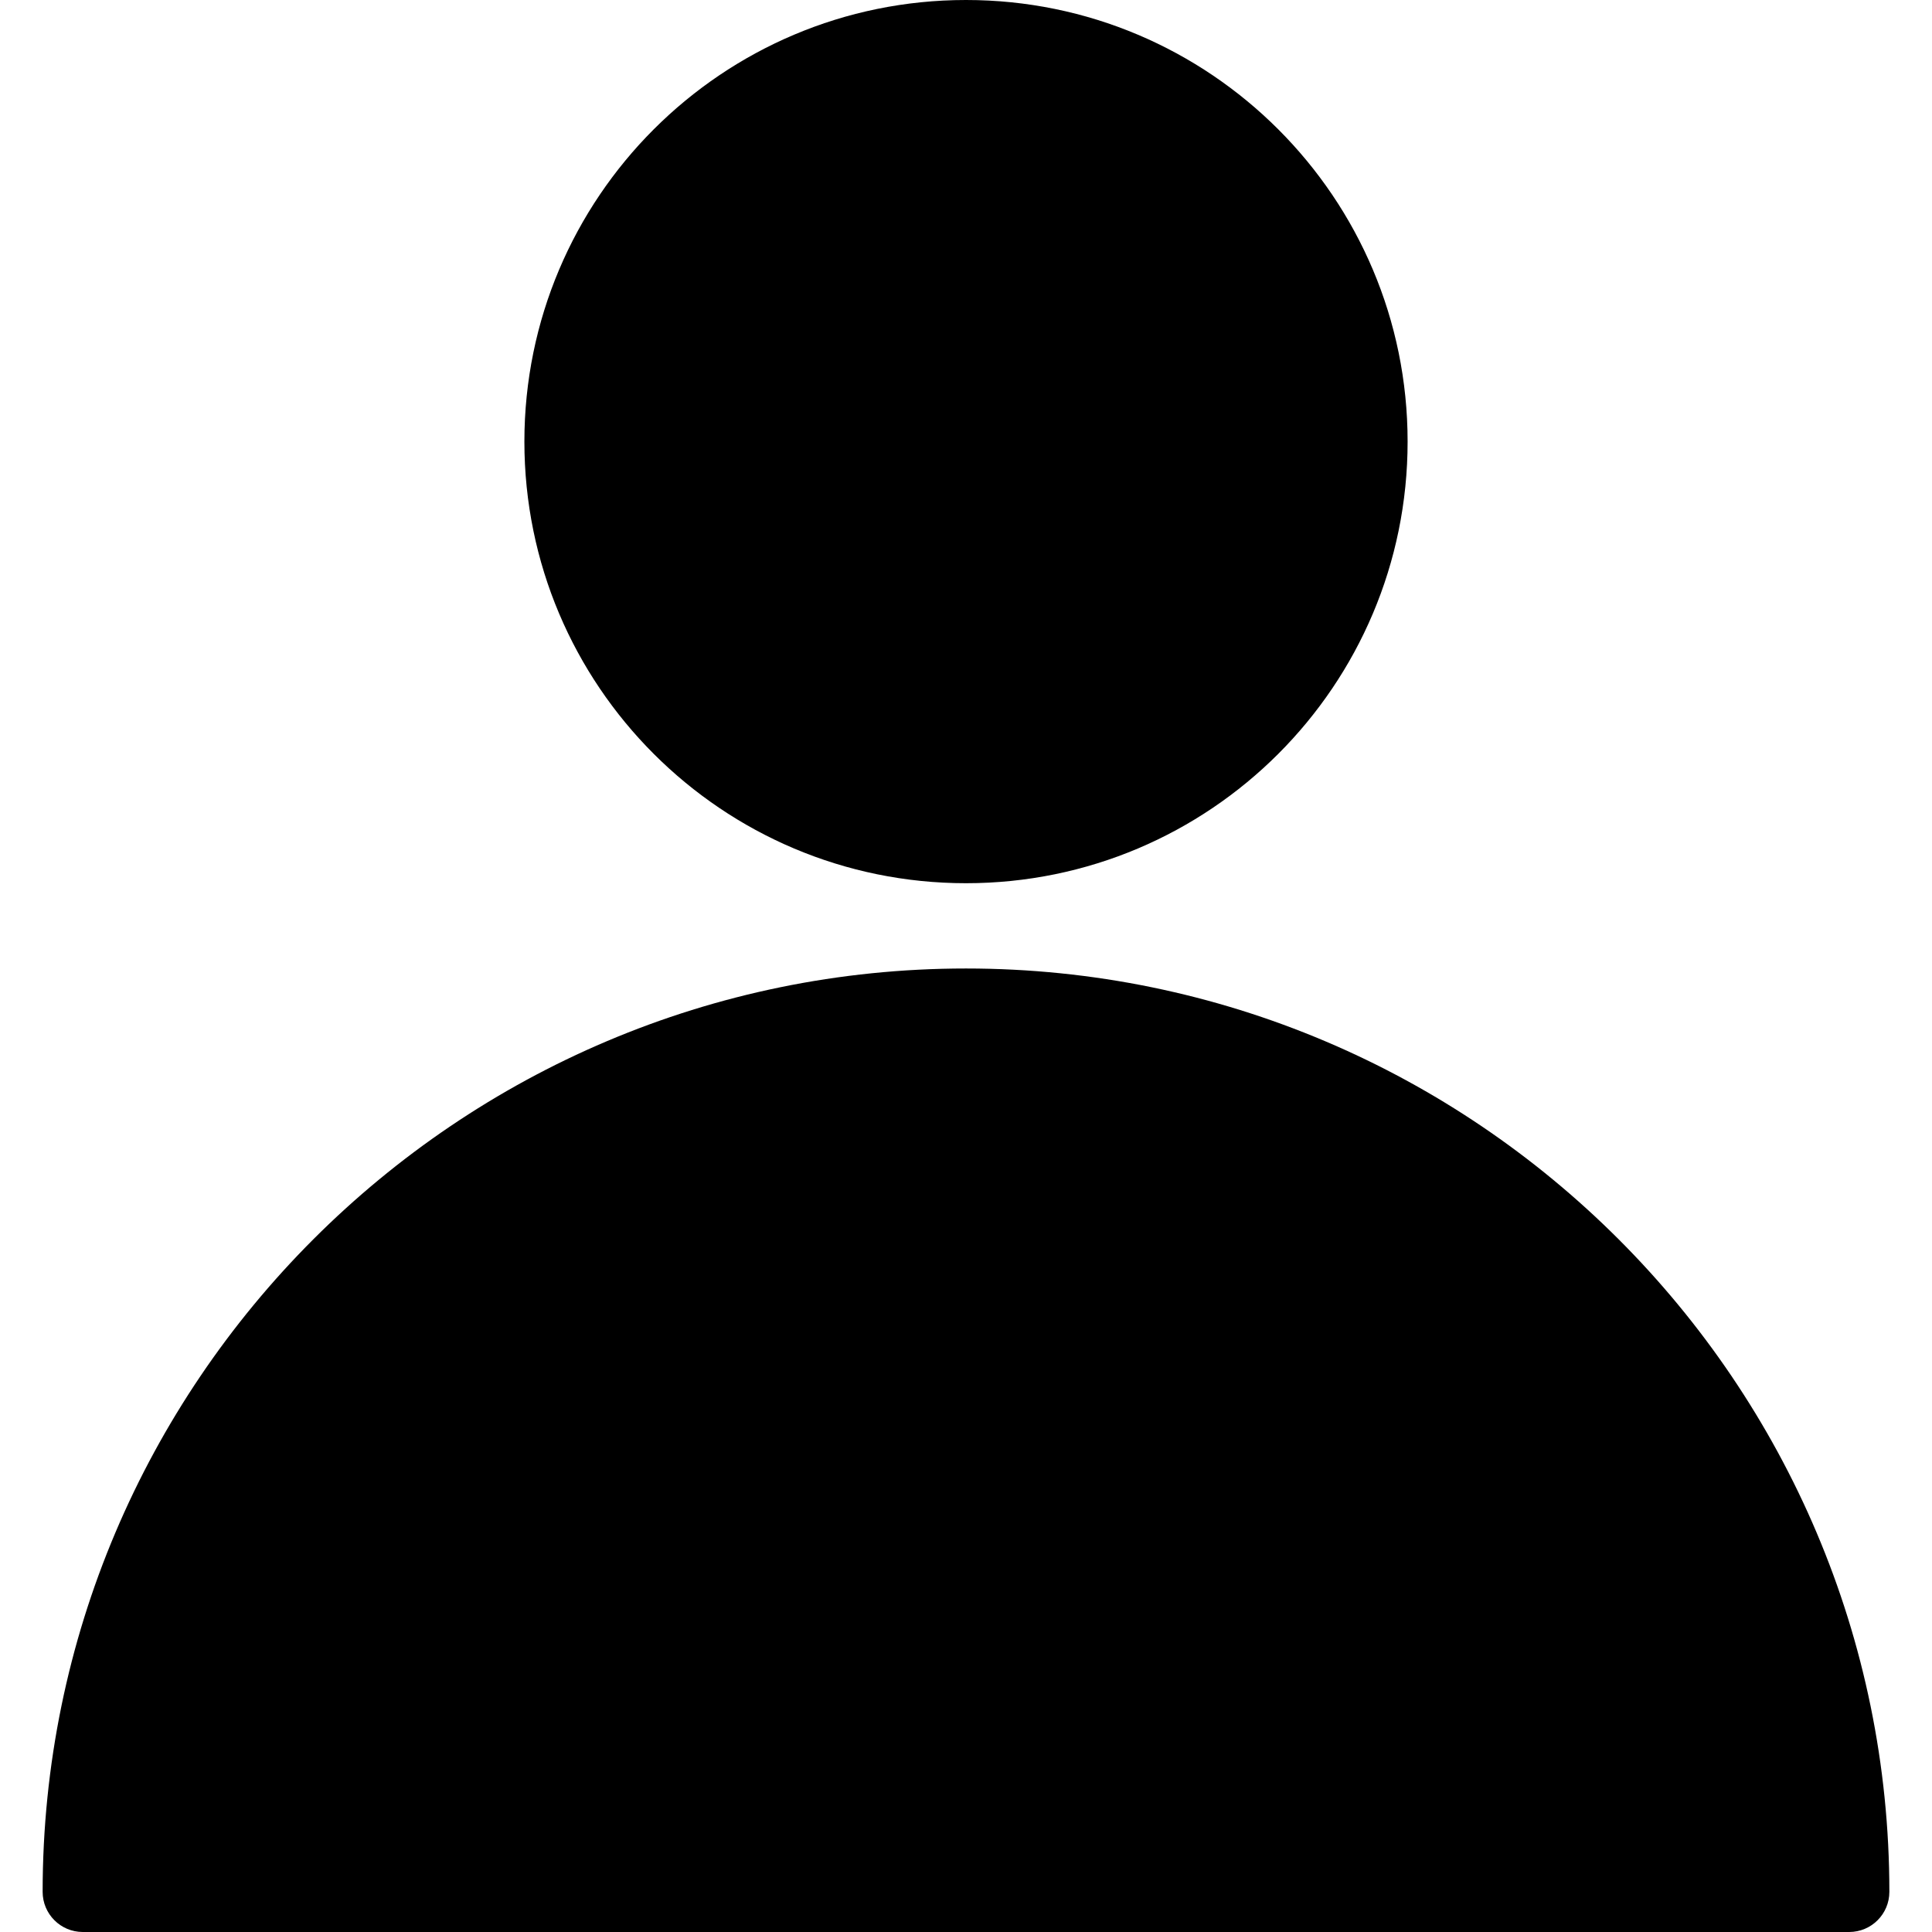
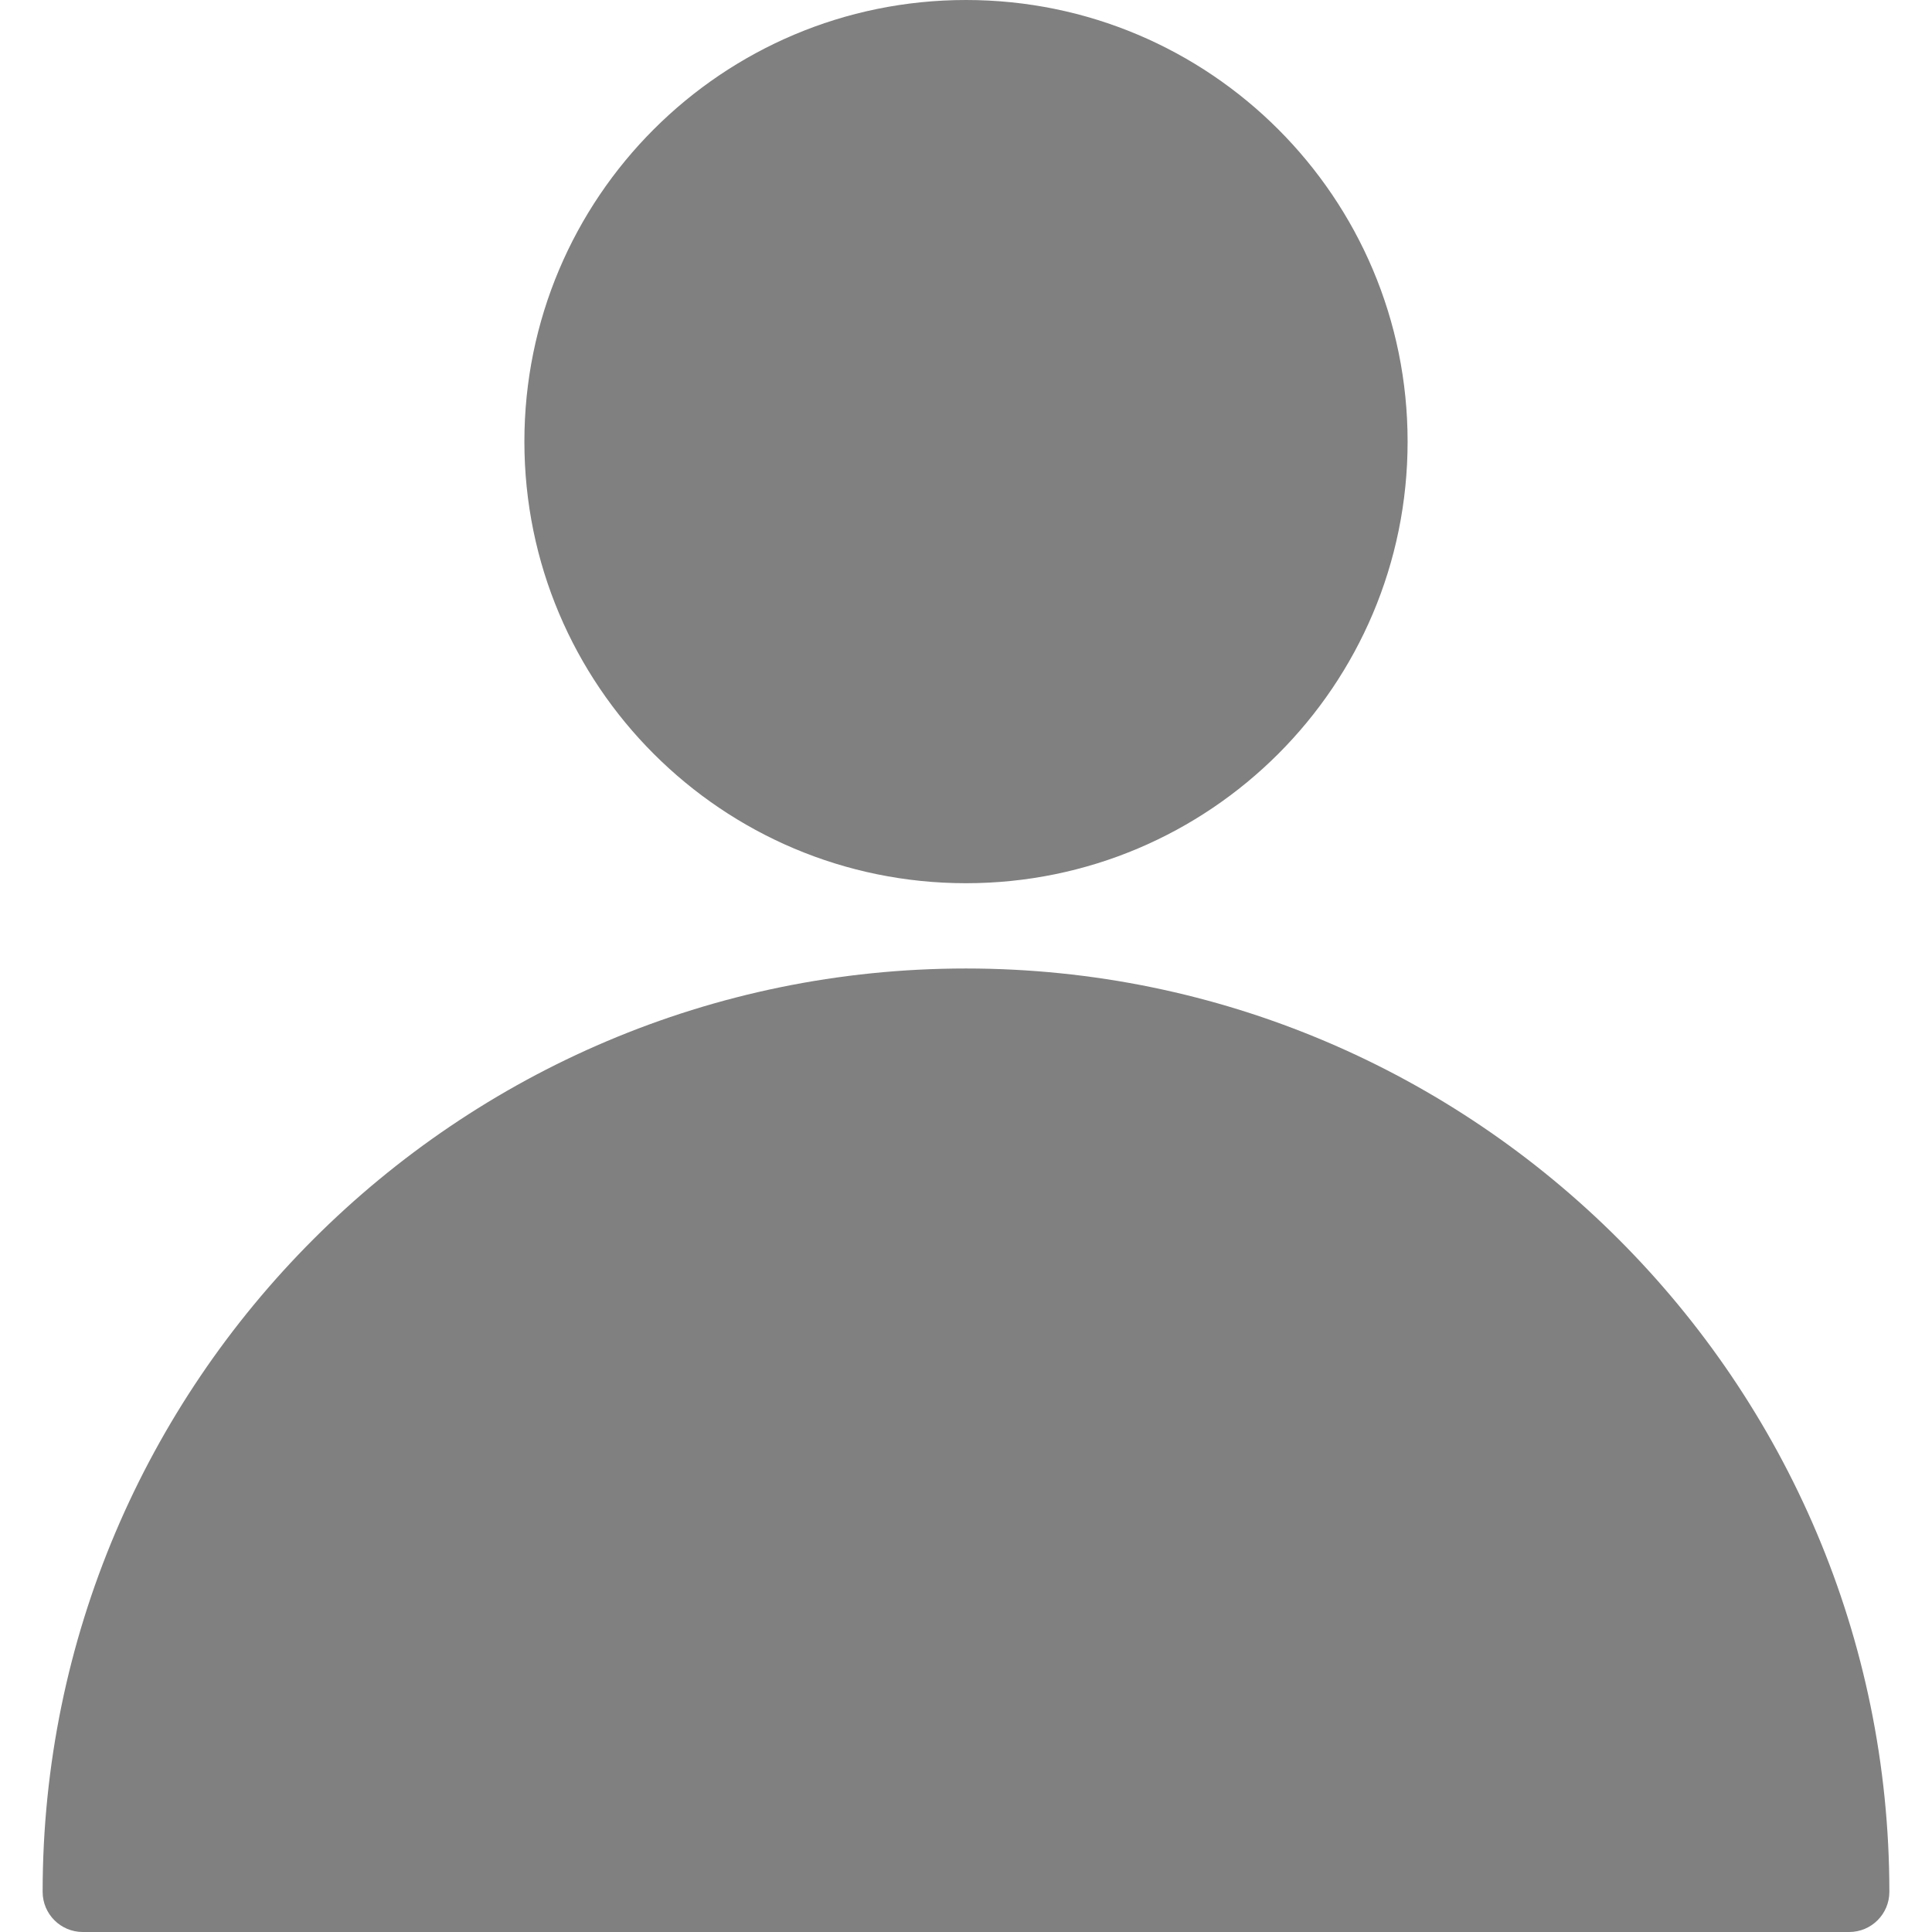
<svg xmlns="http://www.w3.org/2000/svg" version="1.1" id="Capa_1" x="0px" y="0px" viewBox="0 0 513.323 513.323" style="enable-background:new 0 0 513.323 513.323;" xml:space="preserve">
  <g>
    <g>
-       <path d="M256.661,257.323c-135.275,0-245.333,110.059-245.333,245.333c0,5.888,4.779,10.667,10.667,10.667h469.333    c5.888,0,10.667-4.779,10.667-10.667C501.995,367.381,391.936,257.323,256.661,257.323z" />
+       <path d="M256.661,257.323c-135.275,0-245.333,110.059-245.333,245.333c0,5.888,4.779,10.667,10.667,10.667h469.333    c5.888,0,10.667-4.779,10.667-10.667C501.995,367.381,391.936,257.323,256.661,257.323z" fill="#808080" />
    </g>
  </g>
  <g>
    <g>
-       <circle cx="256.661" cy="117.333" r="117.333" />
+       <circle cx="256.661" cy="117.333" r="117.333" fill="#808080" />
    </g>
  </g>
  <g>
</g>
  <g>
</g>
  <g>
</g>
  <g>
</g>
  <g>
</g>
  <g>
</g>
  <g>
</g>
  <g>
</g>
  <g>
</g>
  <g>
</g>
  <g>
</g>
  <g>
</g>
  <g>
</g>
  <g>
</g>
  <g>
</g>
</svg>
